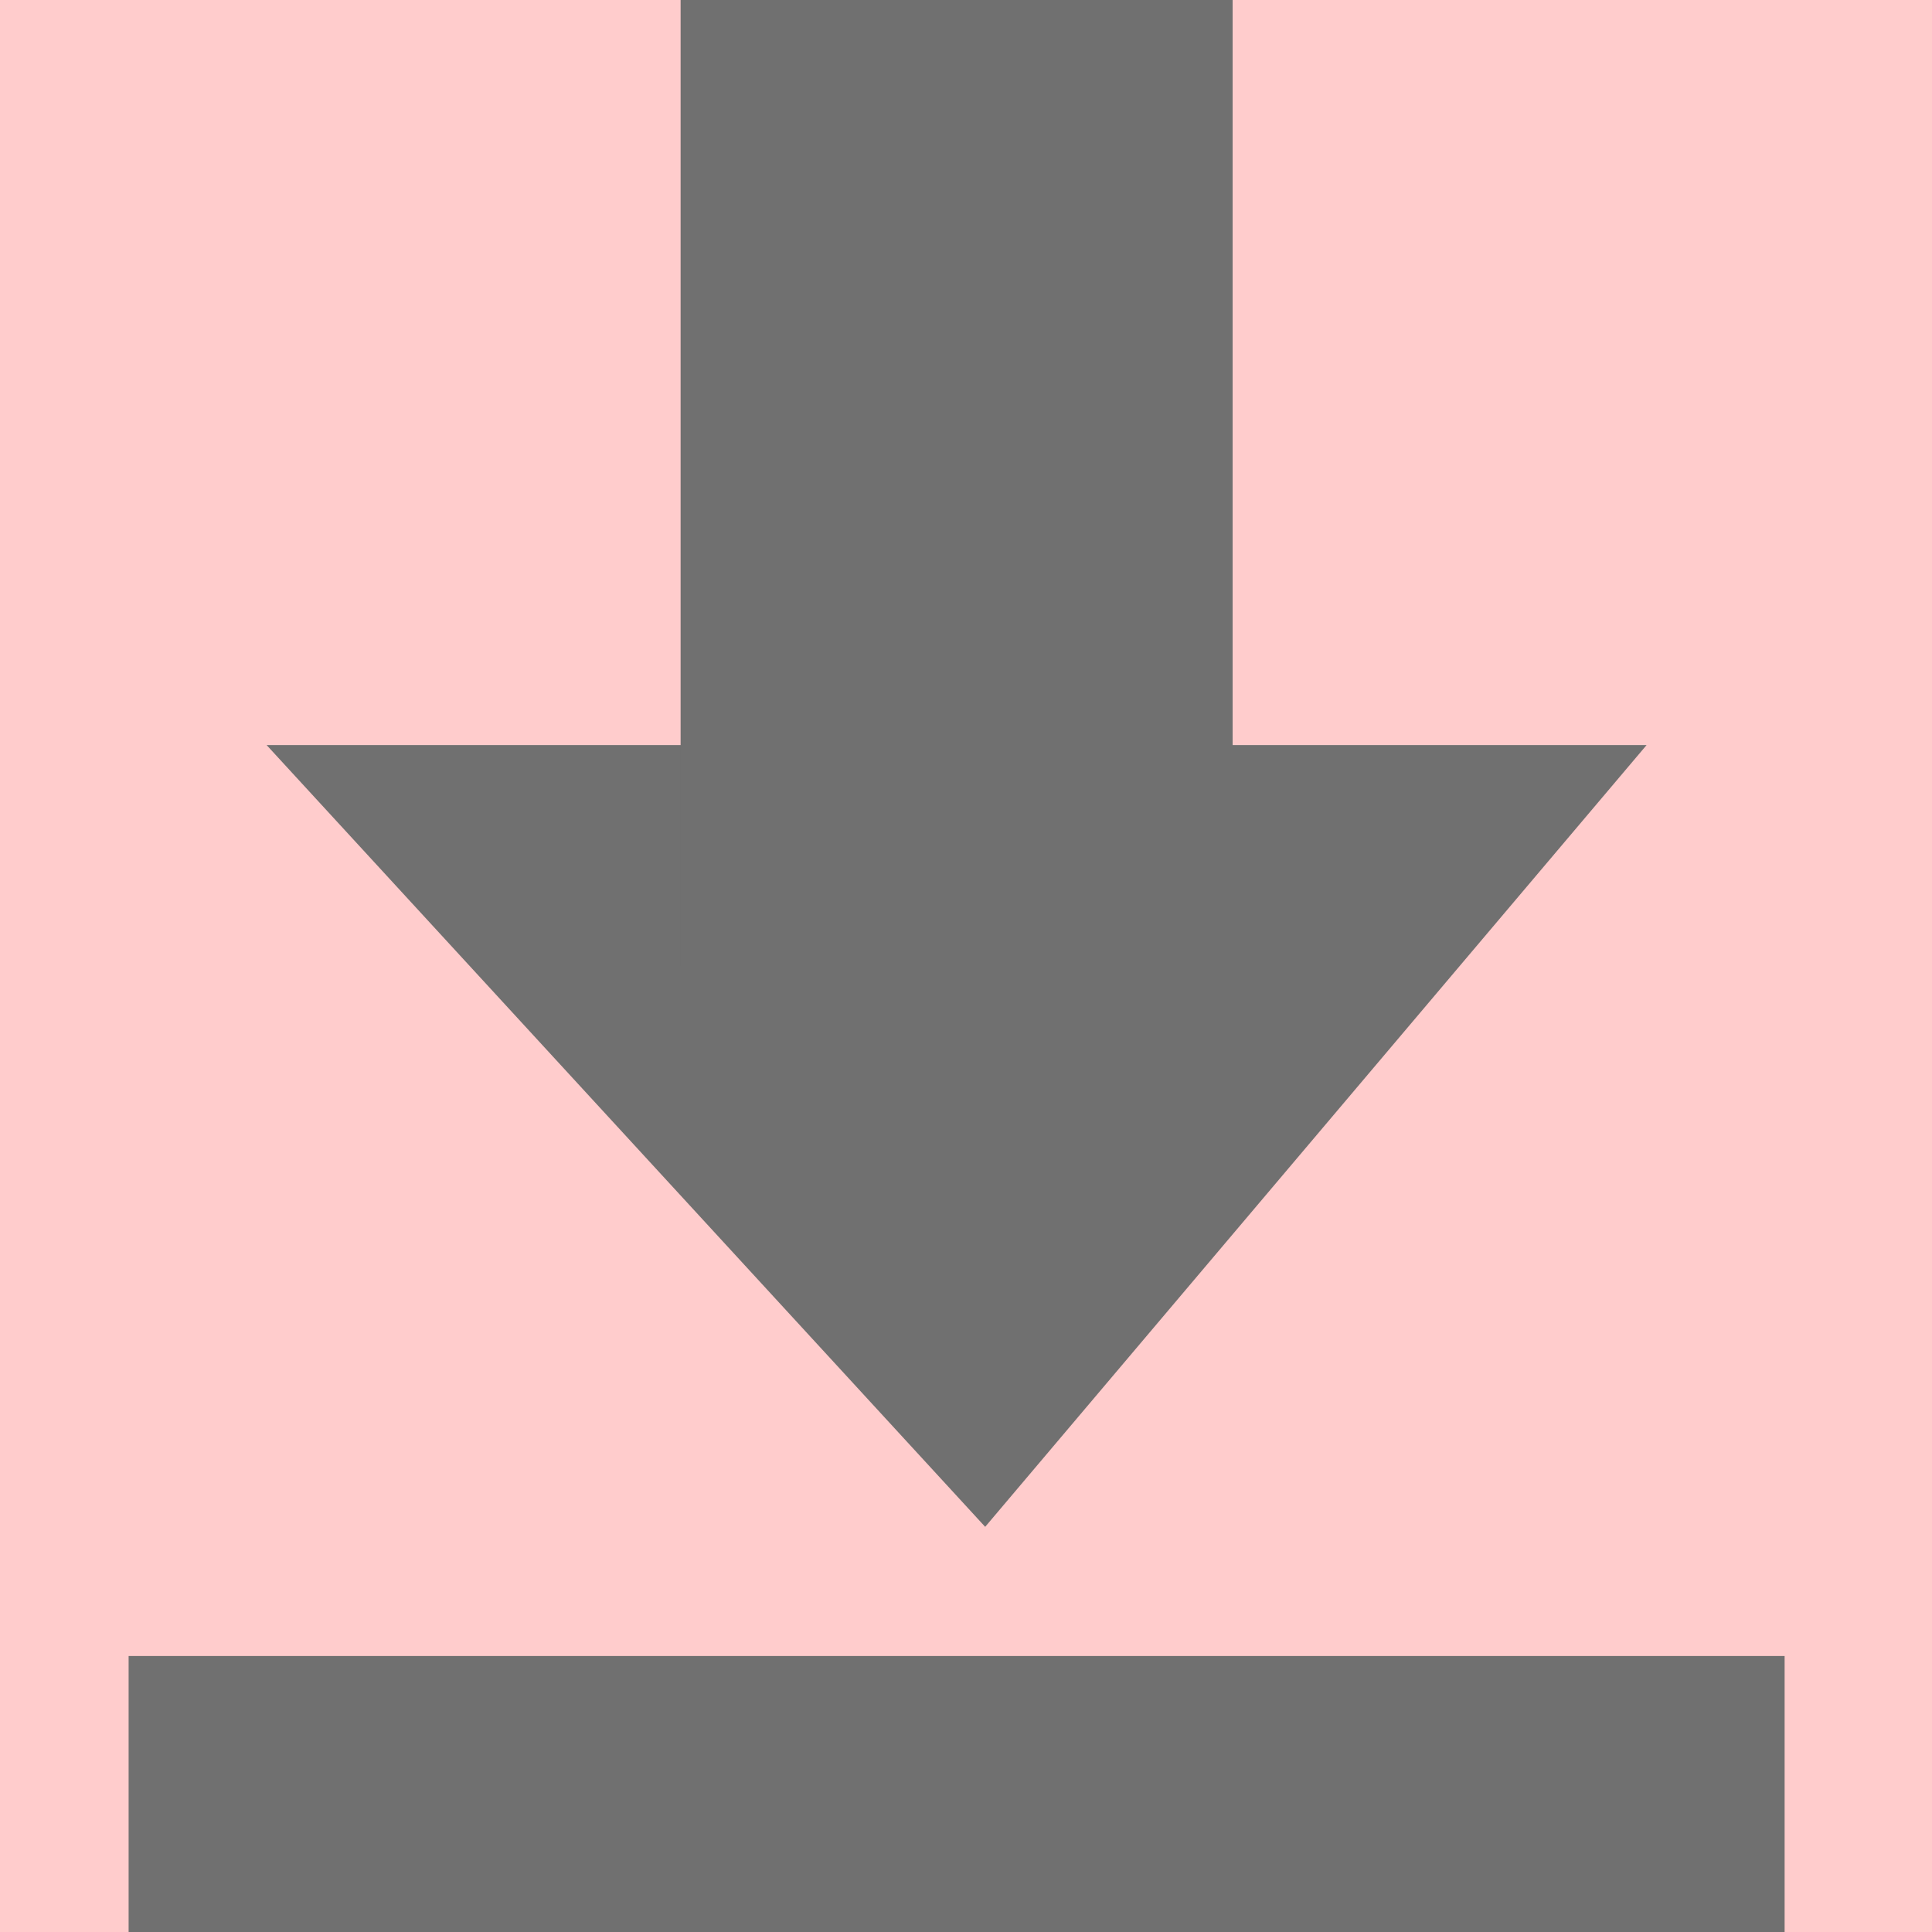
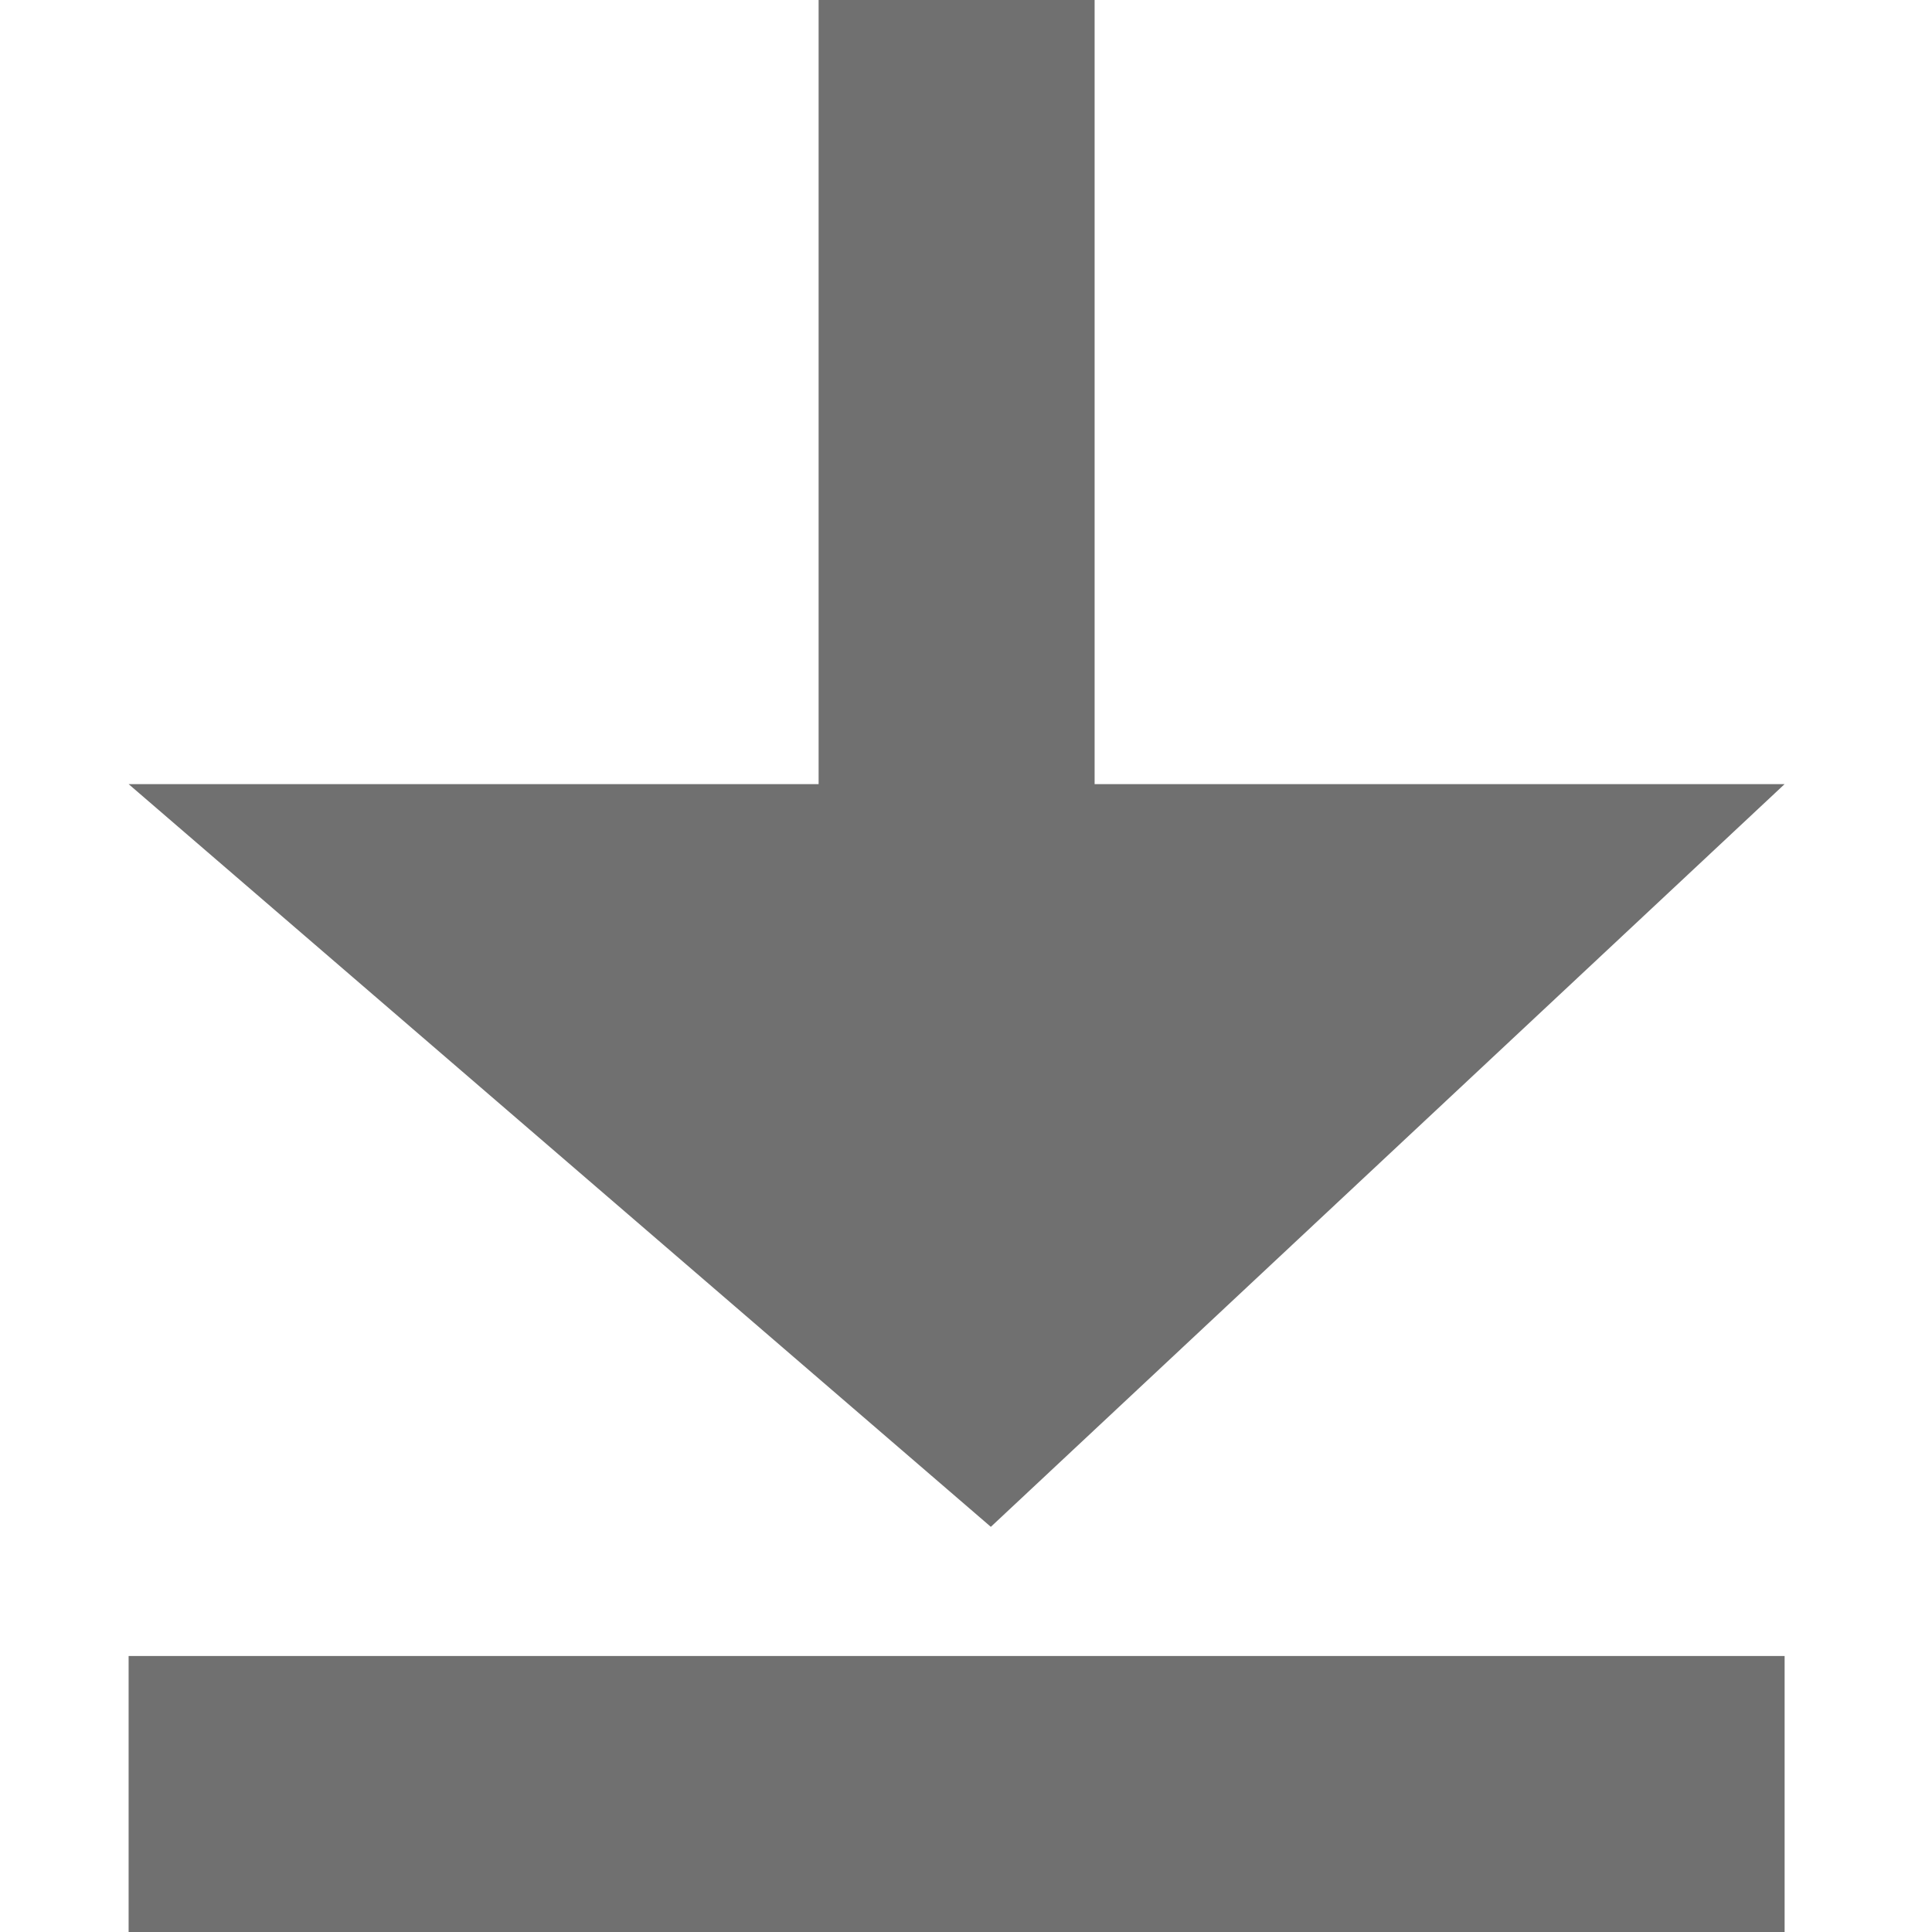
<svg xmlns="http://www.w3.org/2000/svg" width="14" height="14" viewBox="0 0 14 14">
-   <g>
-     <path fill="red" d="M0 0H14V14H0z" opacity="0.2" transform="translate(-10.068 -8) translate(10.068 8)" />
-     <path fill="#707070" d="M1480.389 449.5l-4.793 5.665-5.207-5.665z" transform="translate(-10.068 -8) translate(-1458.389 -436.101)" />
-     <path fill="none" stroke="#707070" stroke-width="4px" d="M0 7L0 0" transform="translate(-10.068 -8) translate(17 8)" />
-     <path fill="none" stroke="#707070" stroke-width="2px" d="M12 0L0 0" transform="translate(-10.068 -8) translate(11 21)" />
+   <defs>
+     <style>
+             .cls-3{fill:none;stroke:#707070;stroke-width:2px}
+         </style>
+   </defs>
+   <g id="btn_sicon_download" transform="translate(-10.068 -8)">
+     <path id="패스_659" fill="#707070" d="M1482.389 449.5l-5.752 5.382-6.248-5.382z" transform="translate(-1459.389 -435.818)" />
+     <path id="선_152" d="M0 9.5L0 0" class="cls-3" transform="translate(17 8)" />
+     <path id="선_153" d="M12 0L0 0" class="cls-3" transform="translate(11 21)" />
  </g>
</svg>
